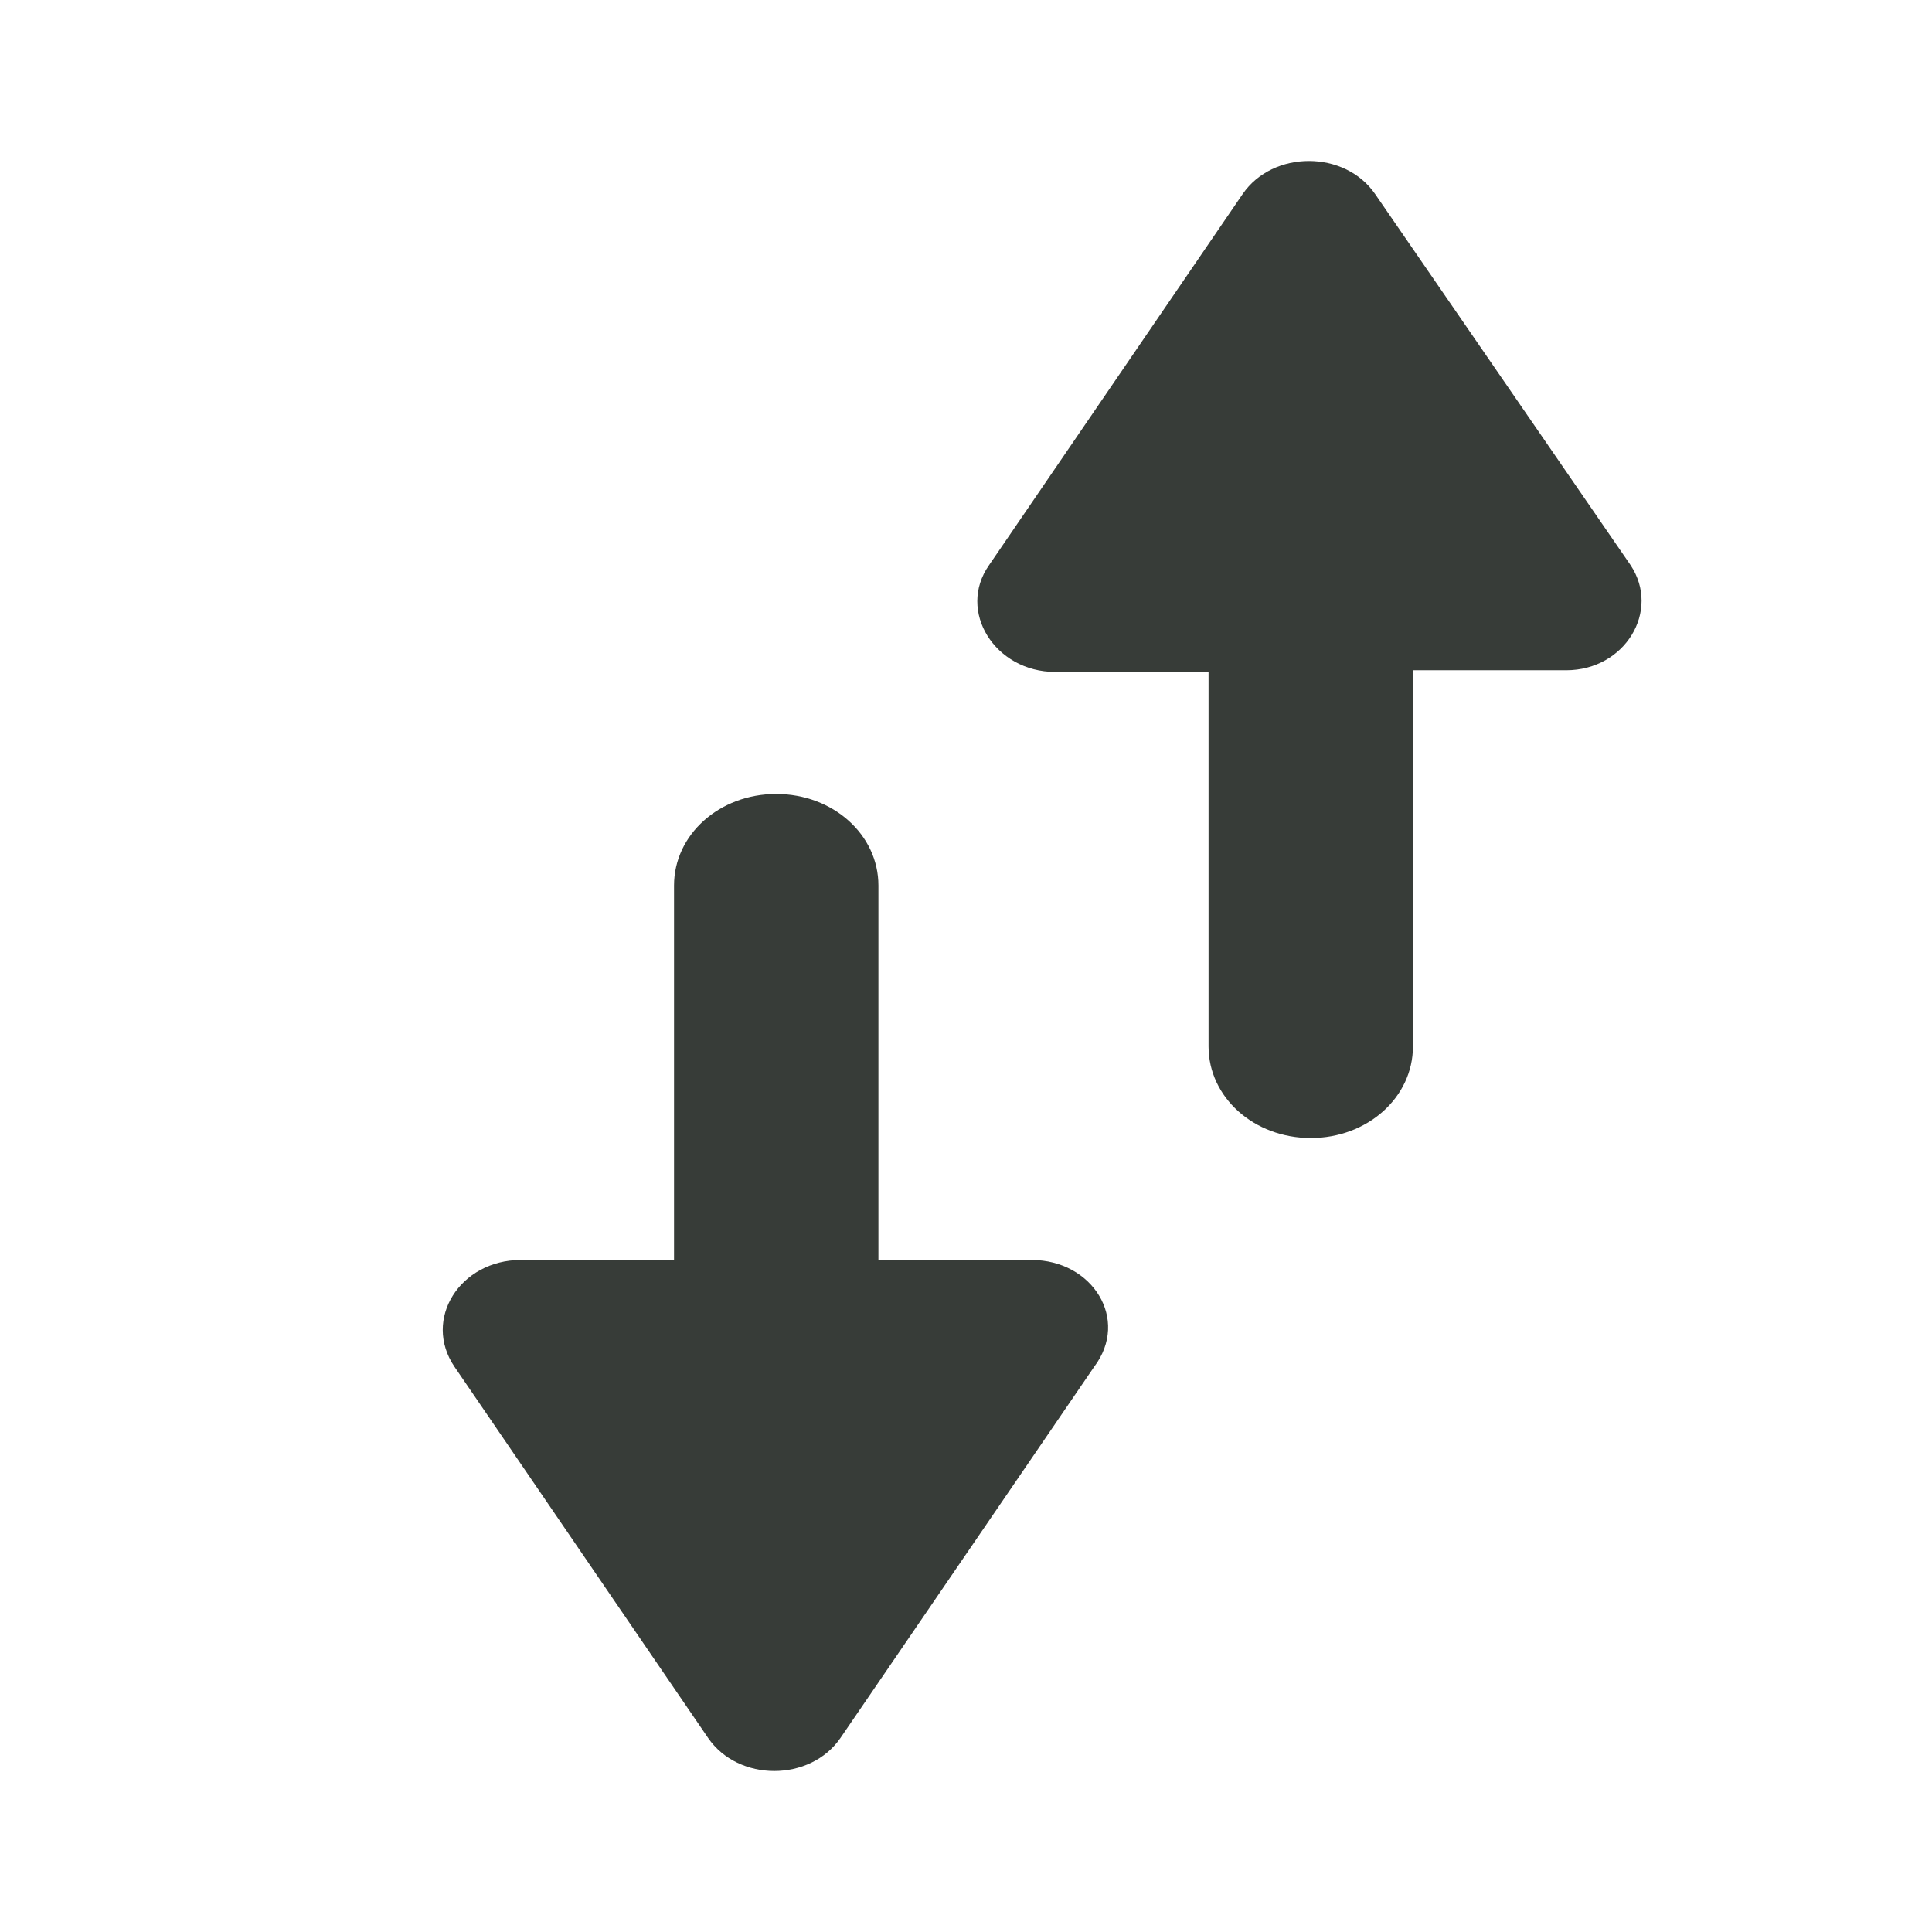
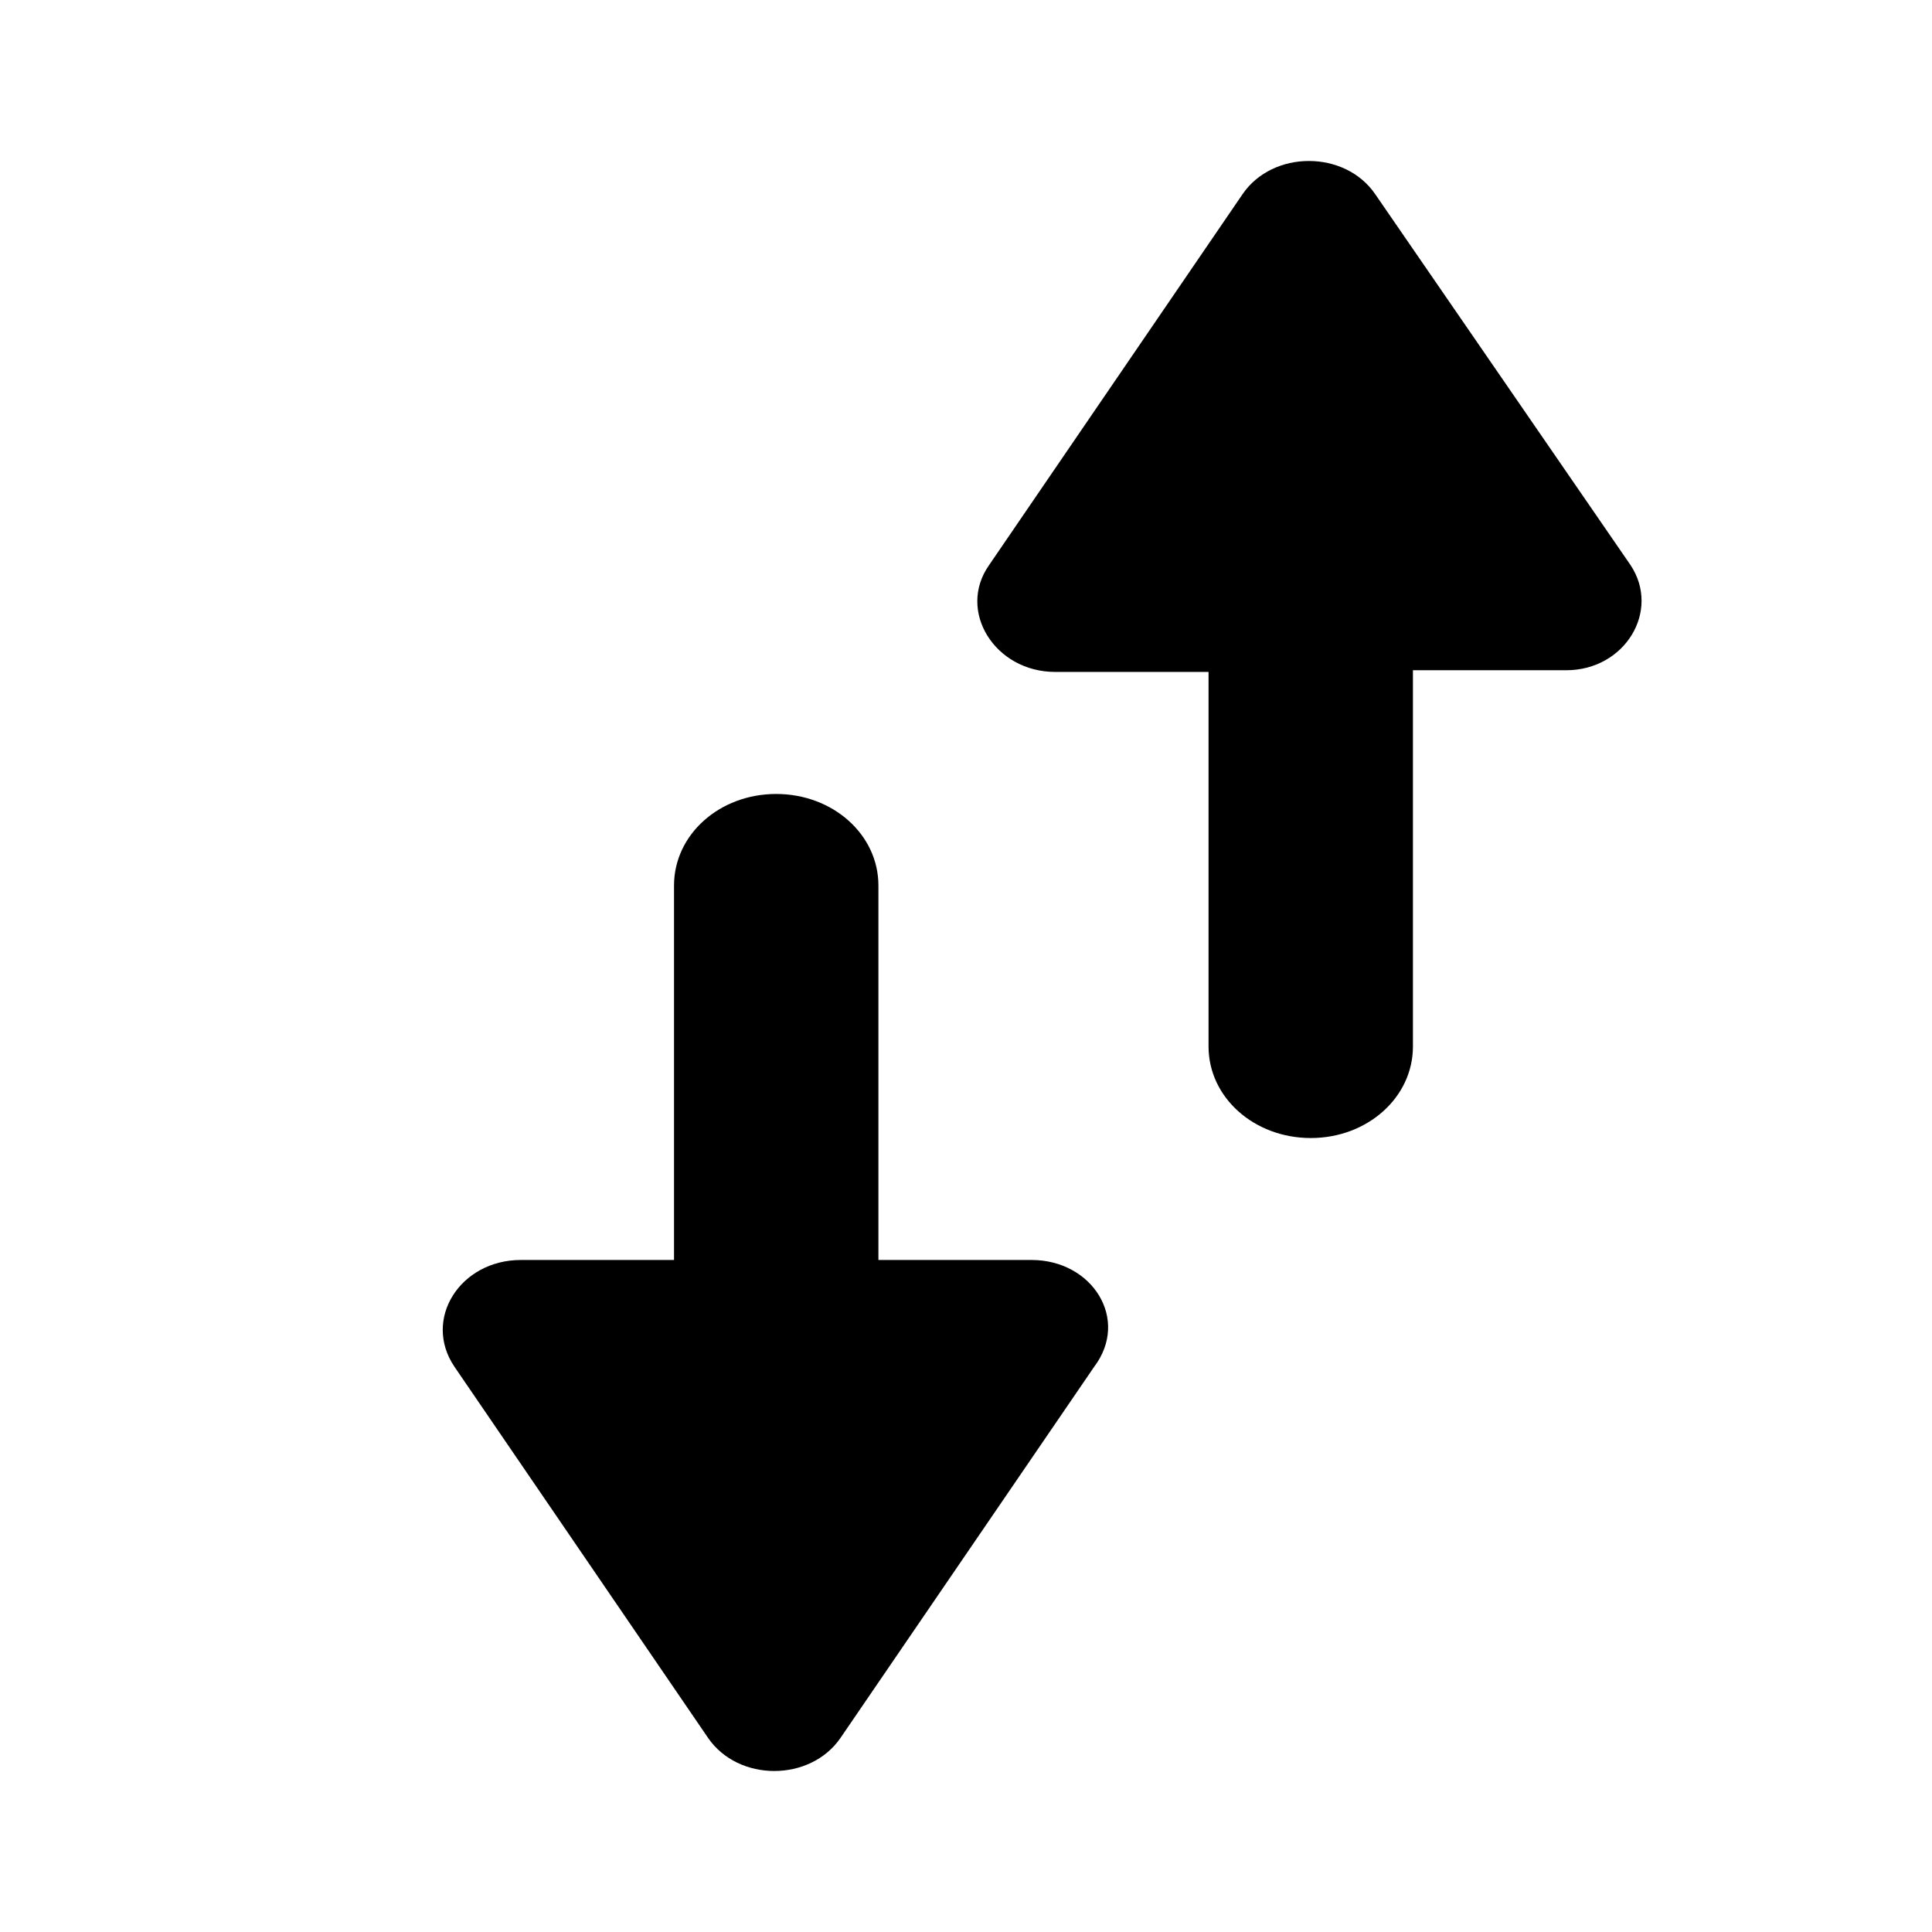
- <svg xmlns="http://www.w3.org/2000/svg" width="24" height="24" viewBox="0 0 24 24" fill="none">
-   <path d="M12.816 15.652H10.912V11C10.912 10.368 10.347 9.863 9.642 9.863C8.937 9.863 8.373 10.368 8.373 11V15.652H6.469C5.716 15.652 5.246 16.389 5.646 16.979L8.796 21.589C9.172 22.137 10.065 22.137 10.441 21.589L13.592 16.979C14.038 16.389 13.568 15.652 12.816 15.652H12.816Z" fill="#373C38" />
-   <path d="M20.256 7.021L17.082 2.41C16.706 1.863 15.813 1.863 15.437 2.41L12.286 7.021C11.887 7.589 12.357 8.347 13.109 8.347H15.013V13C15.013 13.632 15.578 14.137 16.283 14.137C16.988 14.137 17.552 13.631 17.552 13L17.552 8.326H19.456C20.185 8.326 20.632 7.59 20.256 7.021L20.256 7.021Z" fill="#373C38" />
+ <svg xmlns="http://www.w3.org/2000/svg" width="24" height="24" viewBox="0 0 24 24">
+   <path d="M12.816 15.652H10.912V11C10.912 10.368 10.347 9.863 9.642 9.863C8.937 9.863 8.373 10.368 8.373 11V15.652H6.469C5.716 15.652 5.246 16.389 5.646 16.979L8.796 21.589C9.172 22.137 10.065 22.137 10.441 21.589L13.592 16.979C14.038 16.389 13.568 15.652 12.816 15.652H12.816Z" />
+   <path d="M20.256 7.021L17.082 2.41C16.706 1.863 15.813 1.863 15.437 2.41L12.286 7.021C11.887 7.589 12.357 8.347 13.109 8.347H15.013V13C15.013 13.632 15.578 14.137 16.283 14.137C16.988 14.137 17.552 13.631 17.552 13L17.552 8.326H19.456C20.185 8.326 20.632 7.59 20.256 7.021L20.256 7.021Z" />
</svg>
